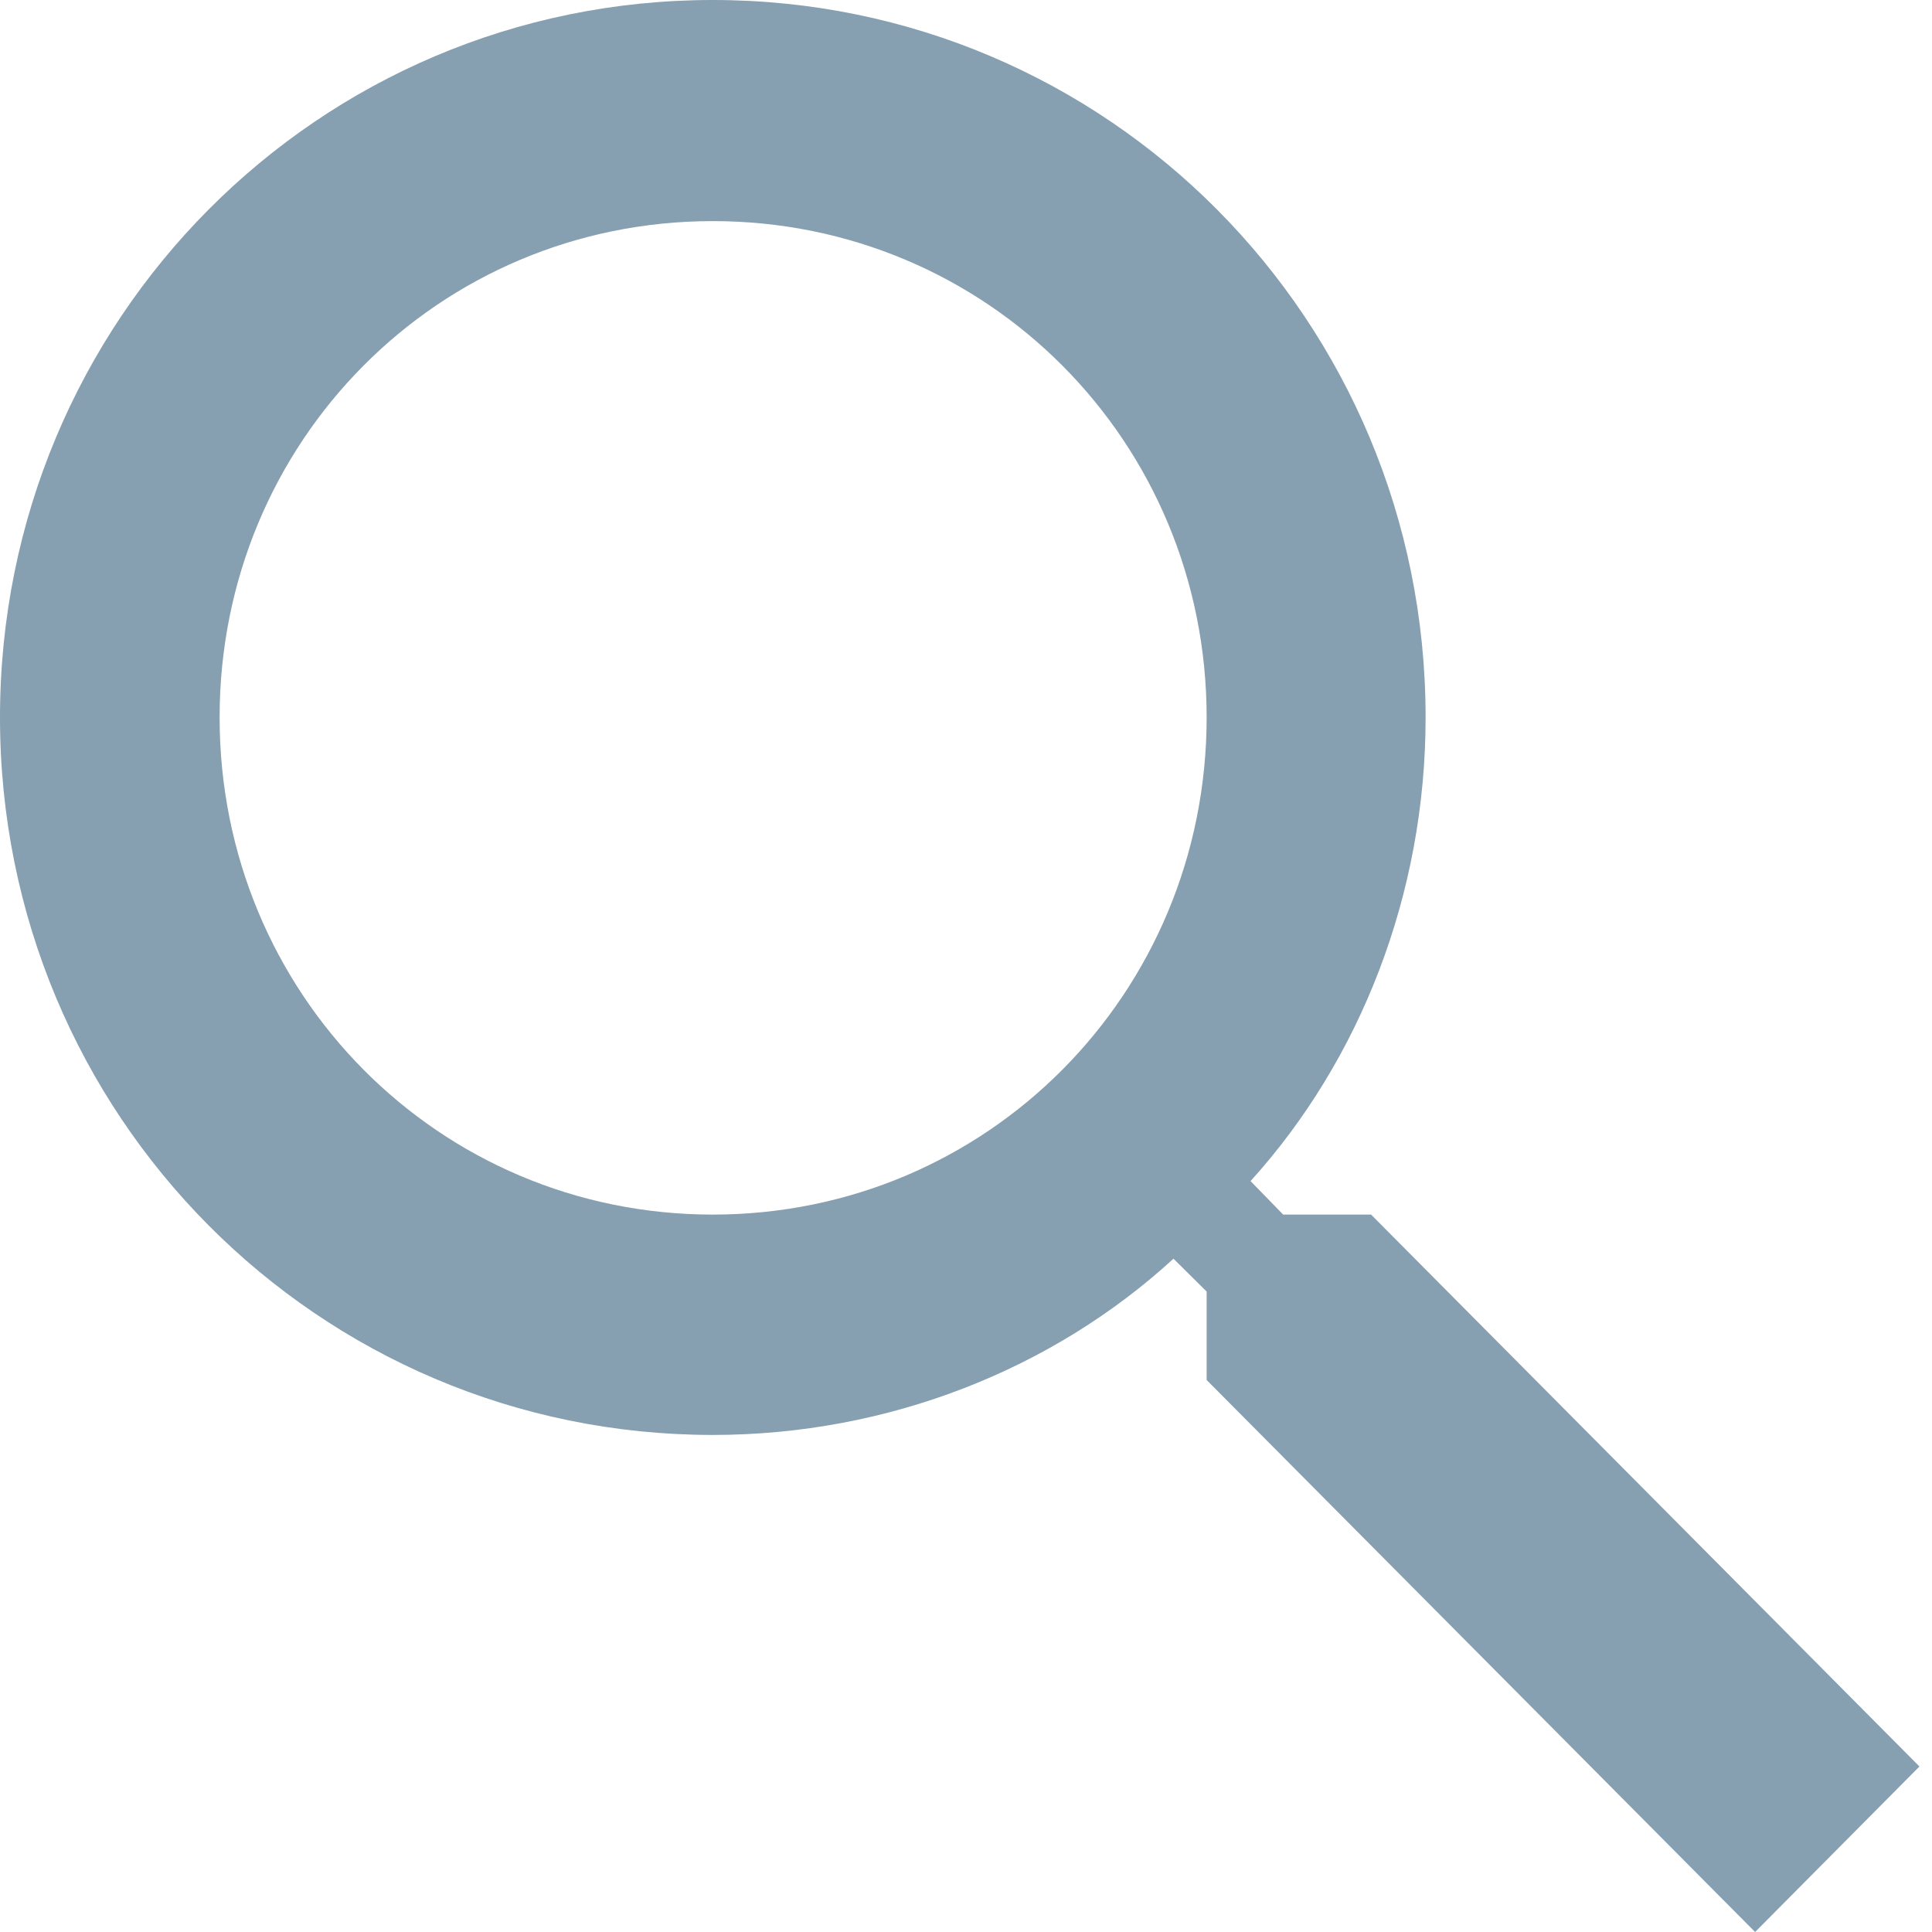
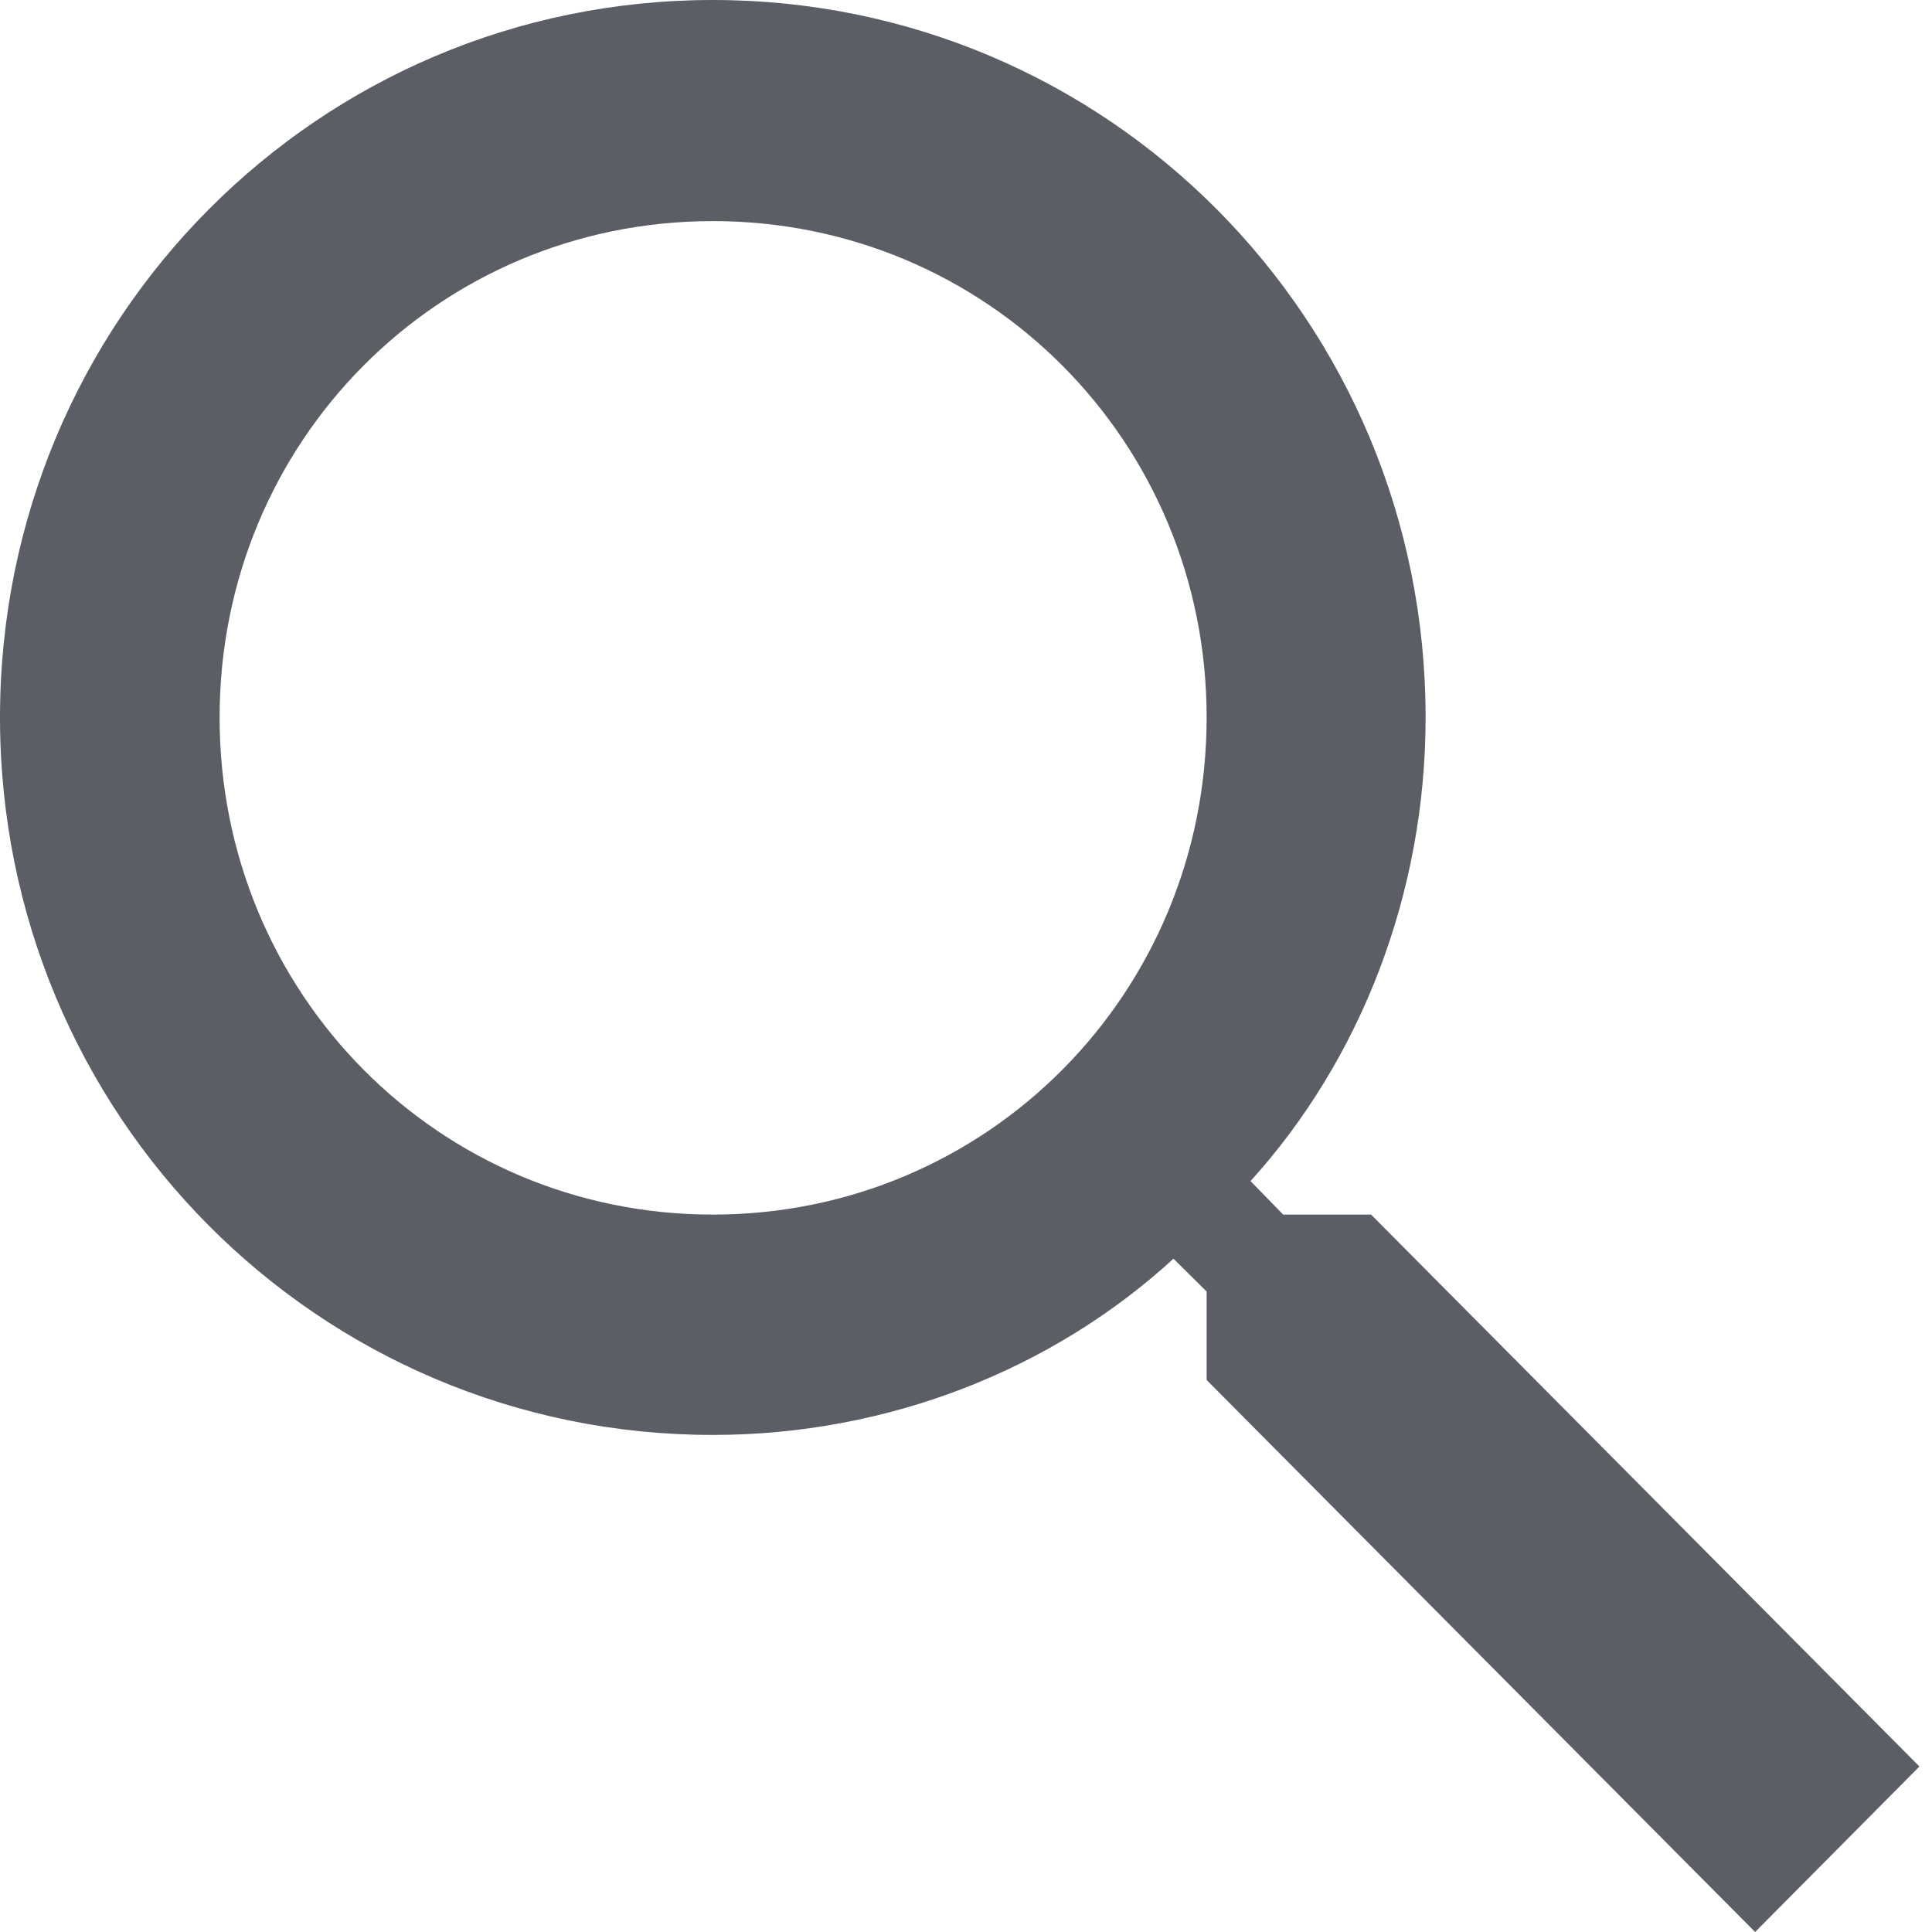
<svg xmlns="http://www.w3.org/2000/svg" width="18px" height="18px" viewBox="0 0 18 18" version="1.1">
  <defs />
  <g id="Symbols" stroke="none" stroke-width="1" fill="none" fill-rule="evenodd">
-     <g id="Form-Field-Search-default-Copy" transform="translate(-233, -13)" fill="#869FB1">
+     <g id="Form-Field-Search-default-Copy" transform="translate(-233, -13)" fill="#5B5E65">
      <g id="search-icon-copy-3">
        <path d="M245.774,24.316 L244.955,24.316 L244.651,24.004 C245.674,22.874 246.282,21.331 246.282,19.684 C246.282,15.983 243.319,13 239.641,13 C235.964,13 233,15.983 233,19.684 C233,23.386 235.964,26.369 239.641,26.369 C241.277,26.369 242.81,25.757 243.933,24.727 L244.242,25.033 L244.242,25.857 L249.352,31 L250.883,29.458 L245.774,24.316 L245.774,24.316 Z M239.641,24.316 C237.086,24.316 235.046,22.256 235.046,19.684 C235.046,17.113 237.086,15.06 239.641,15.06 C242.196,15.06 244.242,17.113 244.242,19.684 C244.242,22.256 242.196,24.316 239.641,24.316 L239.641,24.316 Z" />
      </g>
    </g>
  </g>
</svg>
